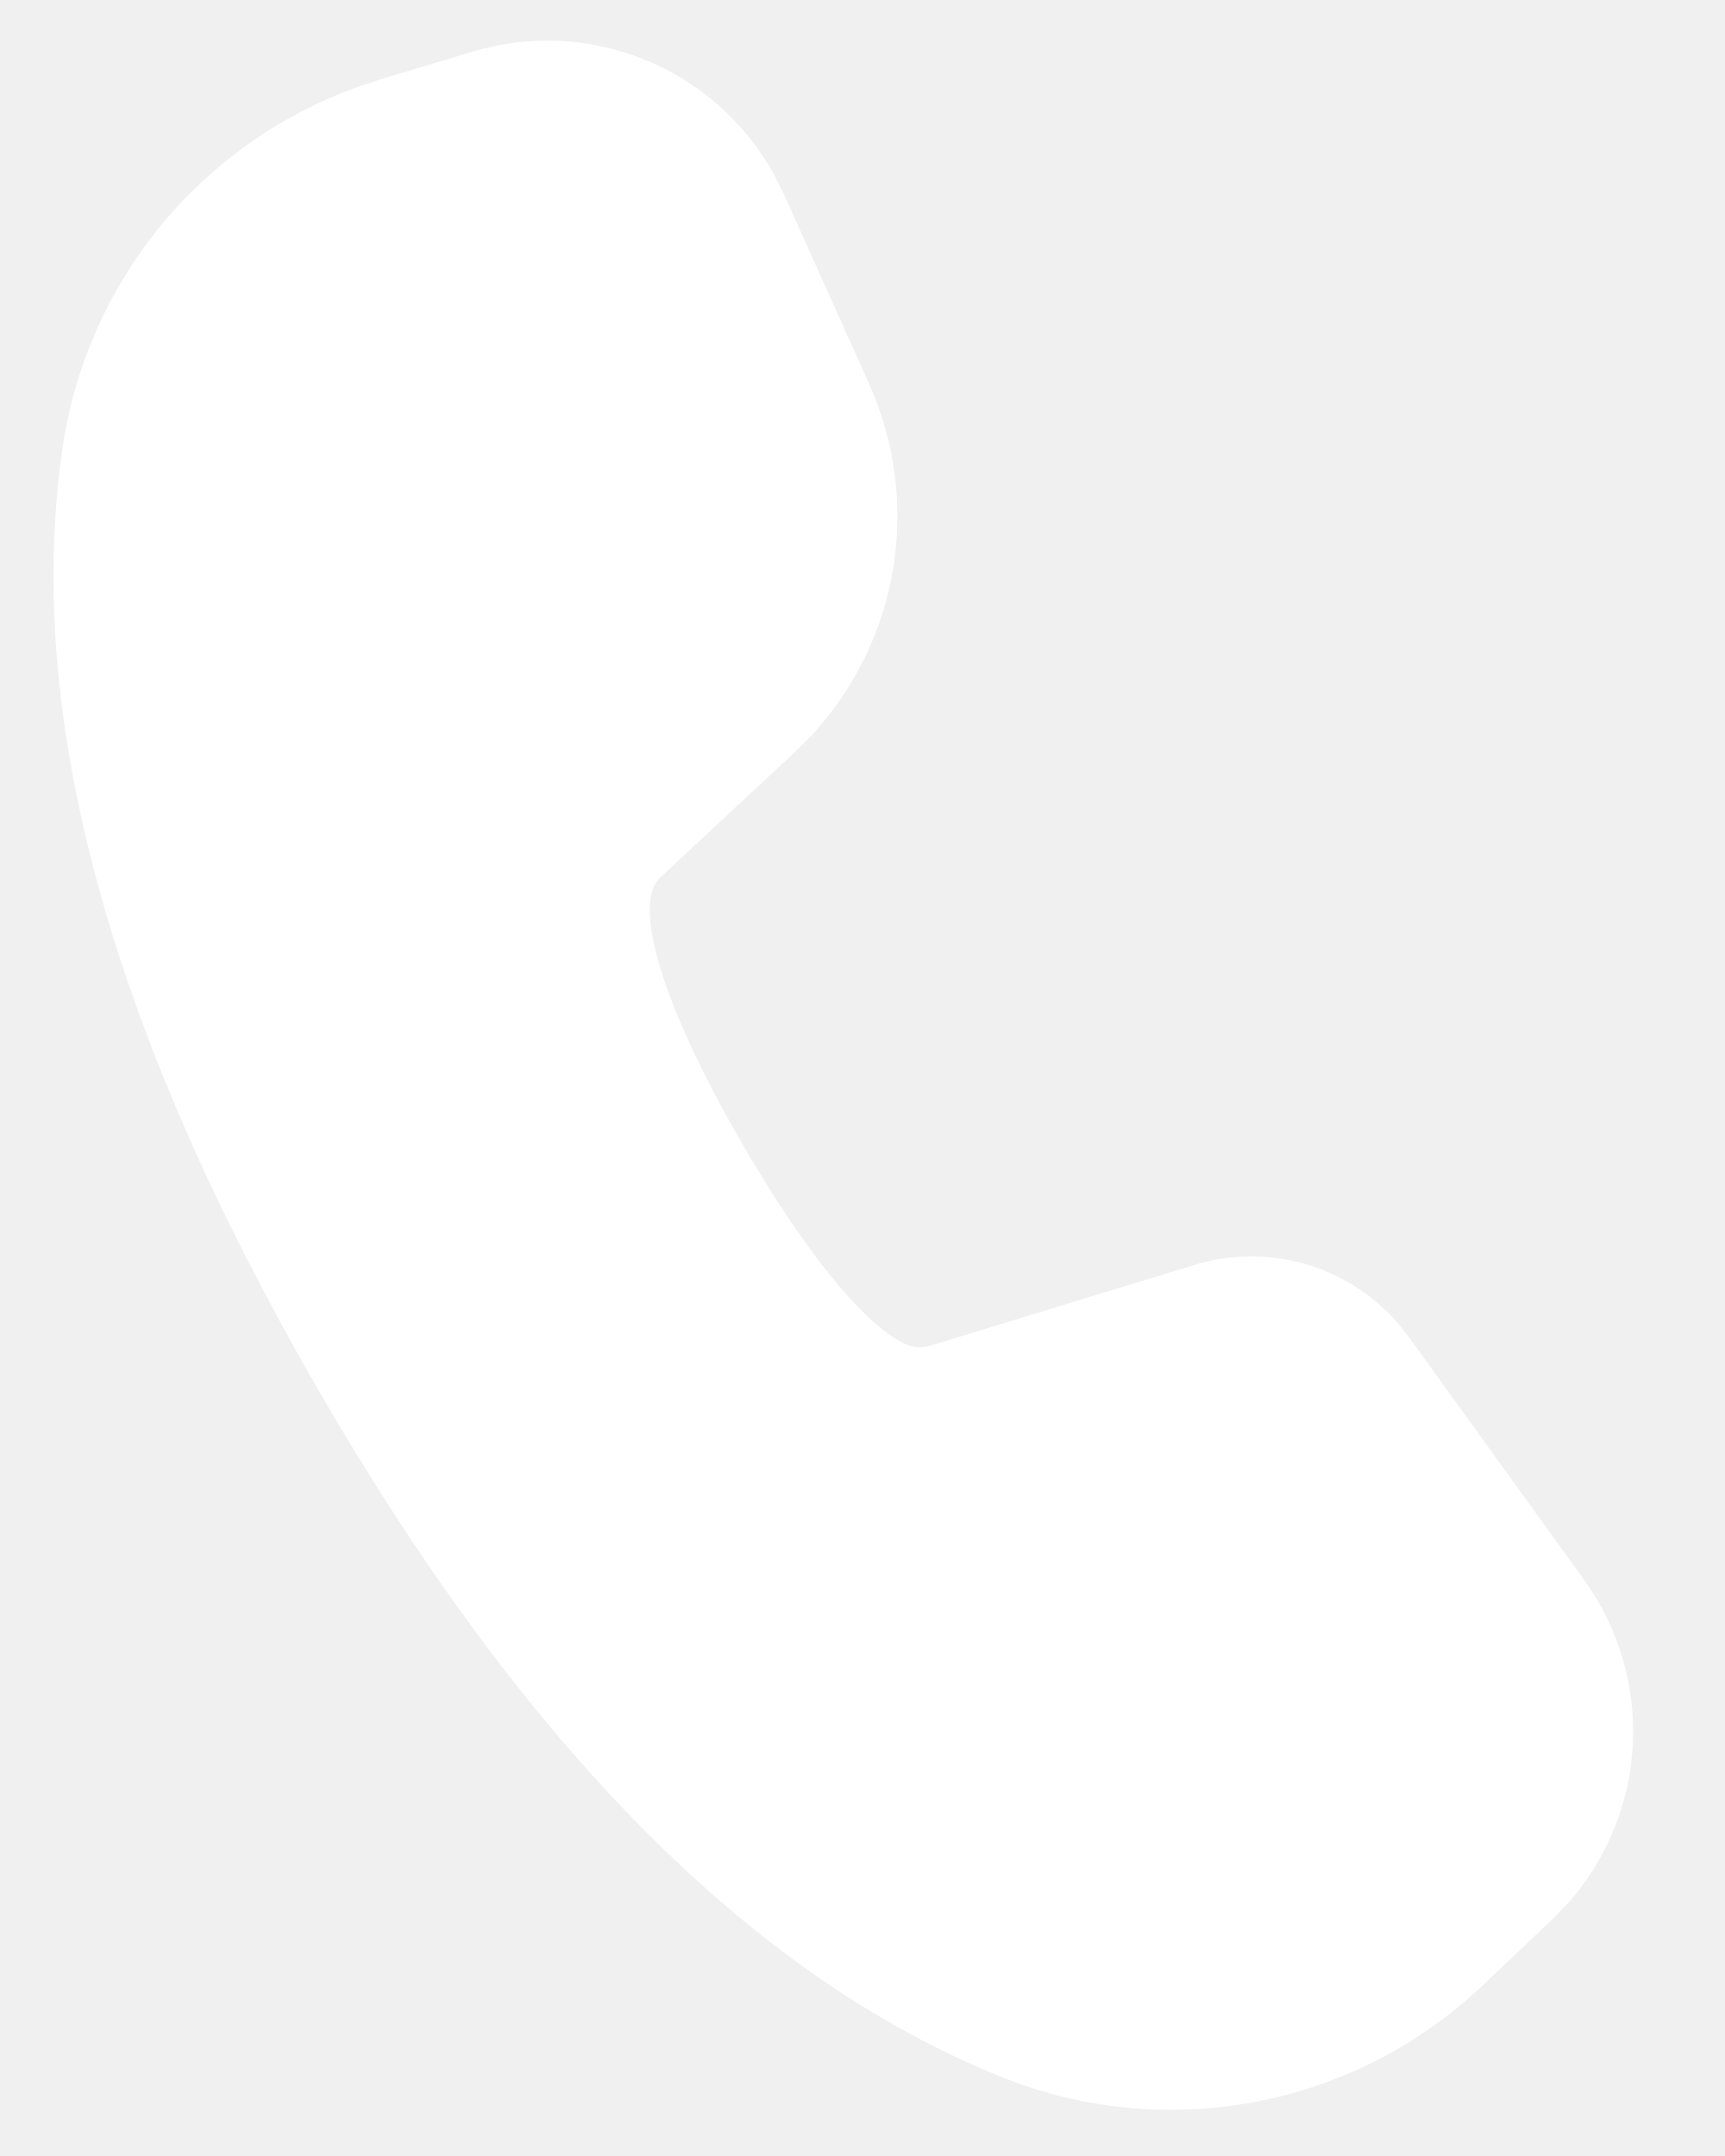
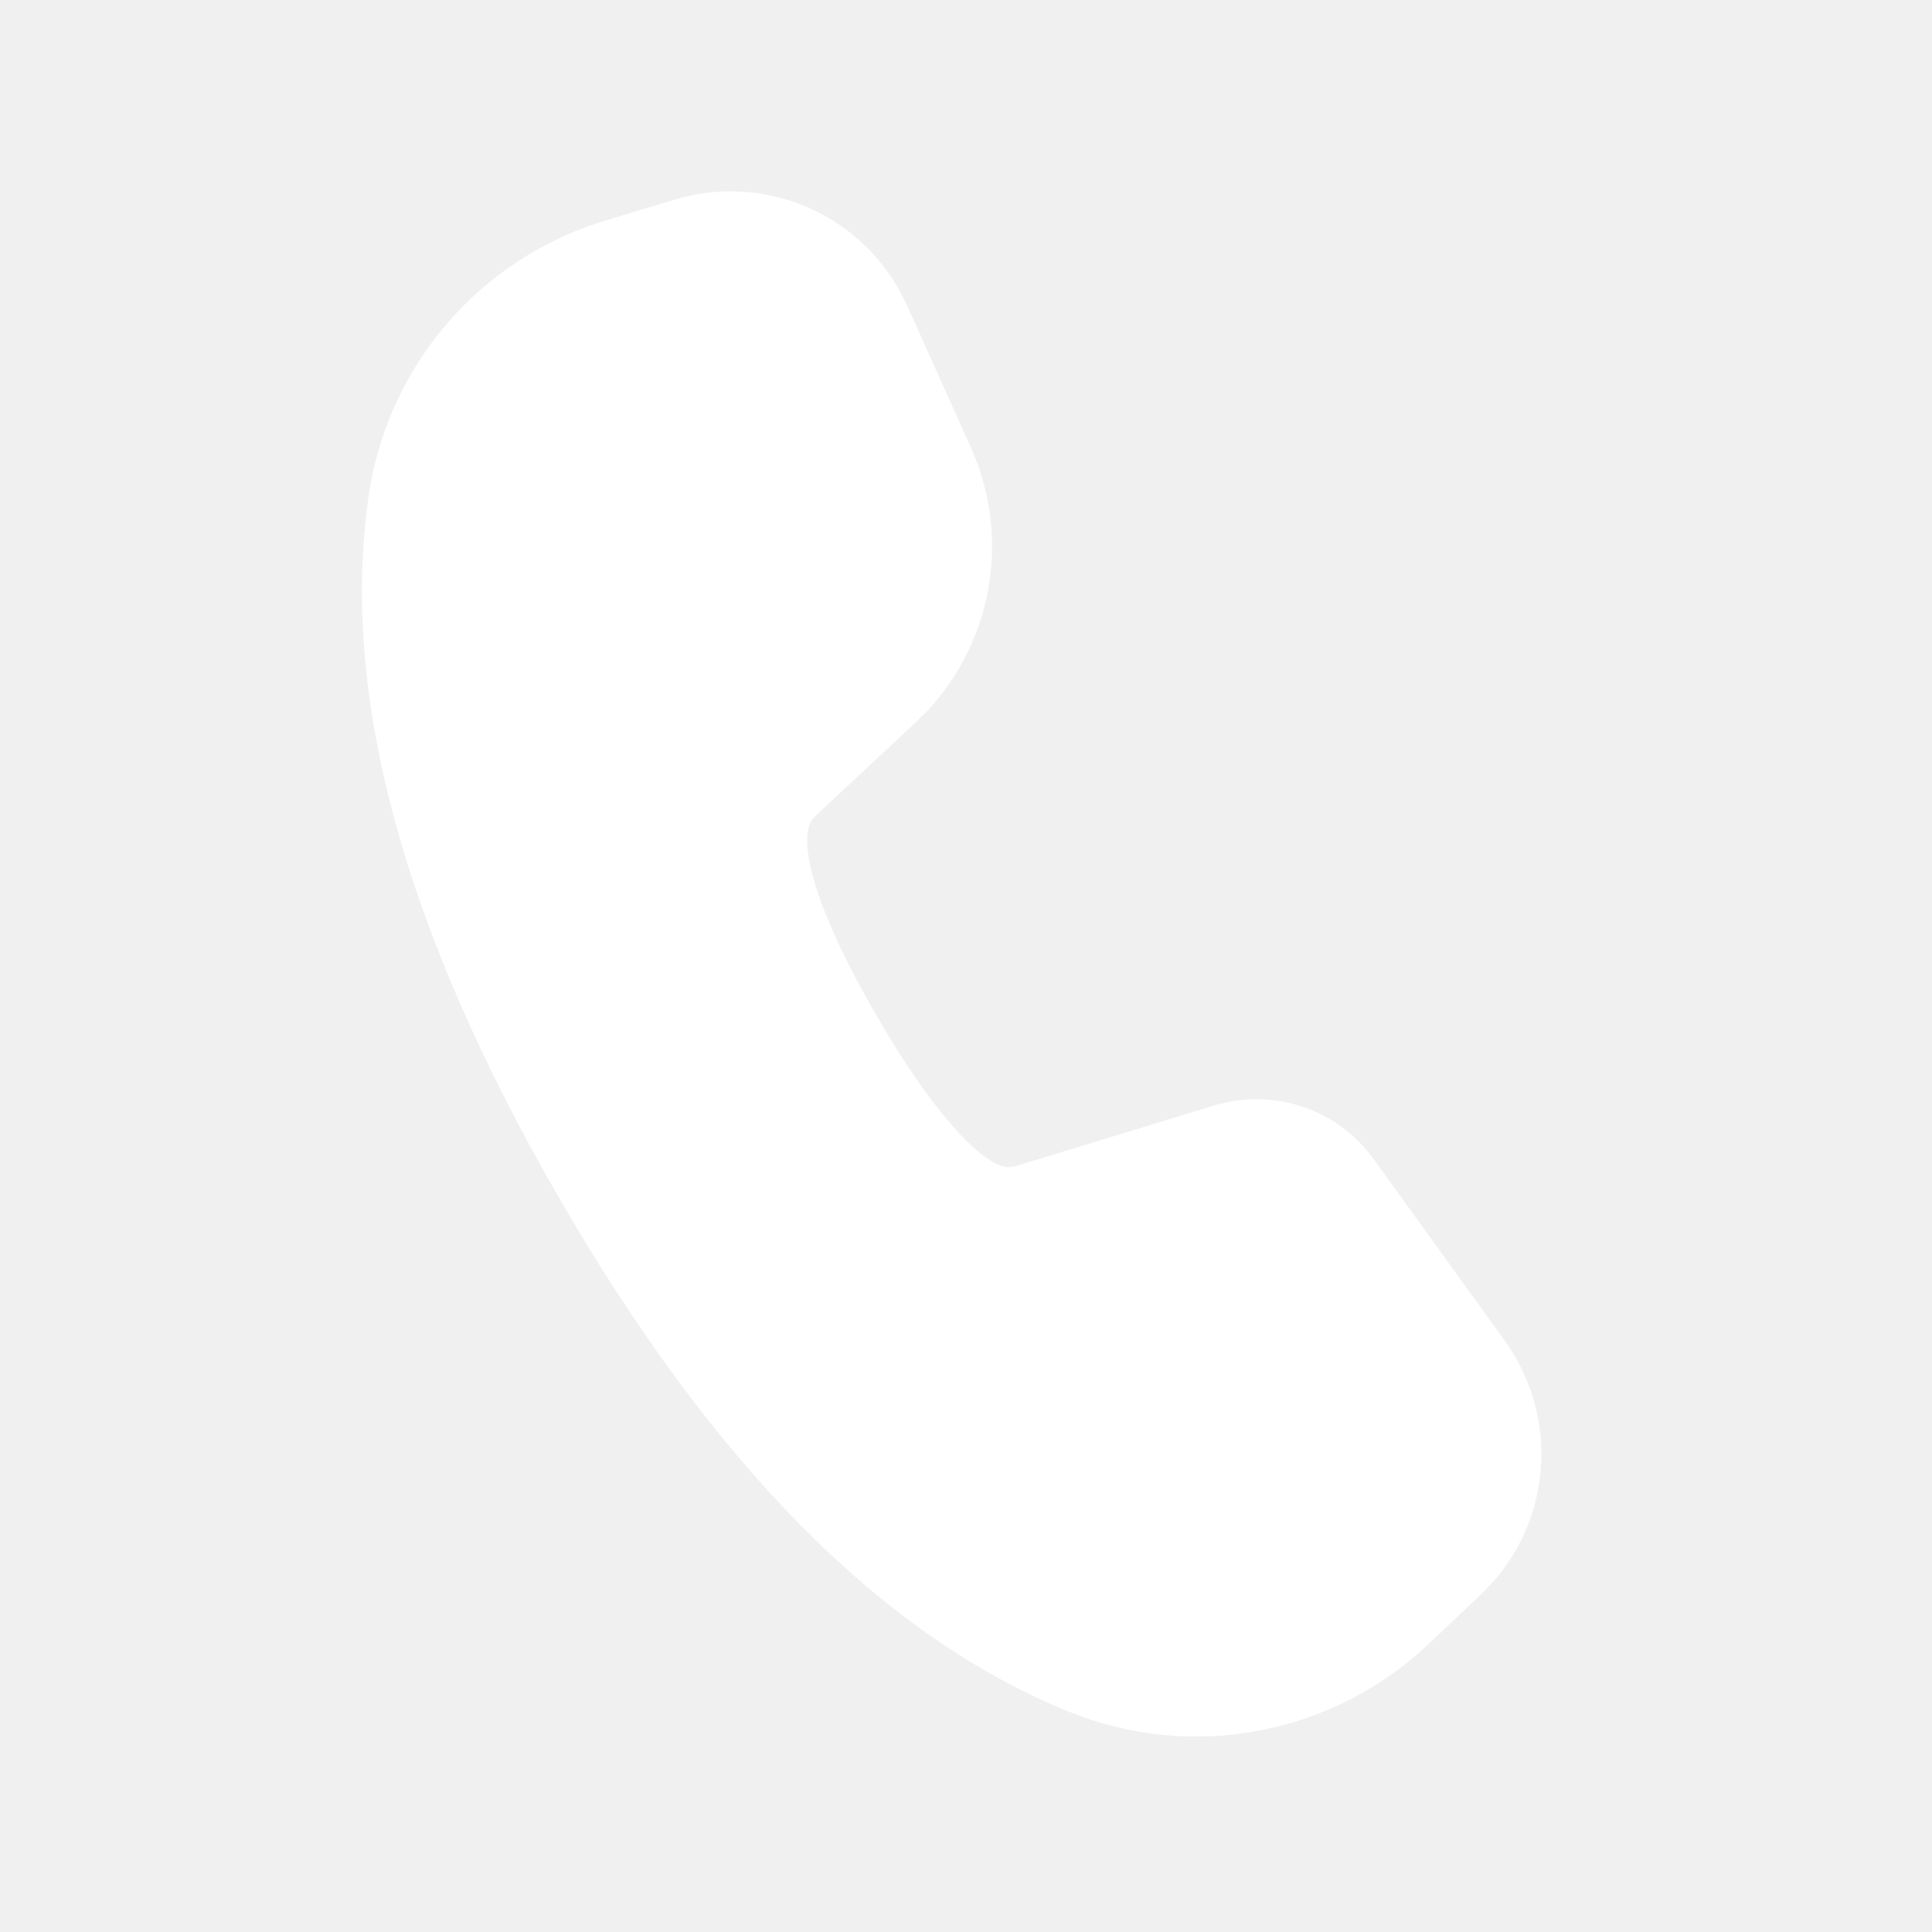
- <svg xmlns="http://www.w3.org/2000/svg" width="16" height="20" viewBox="0 0 16 20" fill="none">
-   <path d="M4.384 0.479C4.909 0.321 5.473 0.347 5.981 0.554C6.489 0.76 6.911 1.135 7.177 1.614L7.267 1.793L8.06 3.558C8.301 4.094 8.379 4.689 8.285 5.269C8.191 5.849 7.928 6.388 7.53 6.82L7.371 6.978L6.118 8.146C5.893 8.36 6.062 9.186 6.879 10.6C7.612 11.872 8.211 12.466 8.504 12.498H8.556L8.619 12.486L11.079 11.734C11.41 11.633 11.763 11.629 12.095 11.722C12.428 11.816 12.727 12.004 12.956 12.263L13.066 12.401L14.694 14.657C15.013 15.099 15.172 15.637 15.145 16.181C15.118 16.726 14.906 17.245 14.545 17.654L14.398 17.805L13.747 18.422C13.163 18.975 12.432 19.348 11.642 19.498C10.852 19.648 10.035 19.568 9.289 19.267C6.967 18.331 4.857 16.193 2.941 12.874C1.021 9.546 0.223 6.646 0.579 4.162C0.687 3.411 0.997 2.703 1.474 2.114C1.952 1.525 2.581 1.076 3.294 0.815L3.525 0.738L4.384 0.479Z" fill="white" />
+ <svg xmlns="http://www.w3.org/2000/svg" width="24" height="24" viewBox="0 0 24 24" fill="none">
+   <path d="M8.384 2.479C8.909 2.321 9.473 2.347 9.981 2.554C10.489 2.76 10.911 3.135 11.177 3.614L11.267 3.793L12.06 5.558C12.301 6.094 12.379 6.689 12.285 7.269C12.191 7.849 11.928 8.388 11.53 8.82L11.371 8.978L10.118 10.146C9.893 10.36 10.062 11.186 10.879 12.6C11.612 13.872 12.211 14.466 12.504 14.498H12.556L12.619 14.486L15.079 13.734C15.41 13.633 15.763 13.629 16.096 13.722C16.428 13.816 16.727 14.004 16.956 14.263L17.066 14.401L18.694 16.657C19.013 17.099 19.172 17.637 19.145 18.181C19.118 18.726 18.906 19.245 18.545 19.654L18.398 19.805L17.747 20.422C17.163 20.975 16.432 21.348 15.642 21.498C14.852 21.648 14.035 21.568 13.289 21.267C10.967 20.331 8.857 18.193 6.941 14.874C5.021 11.546 4.223 8.646 4.579 6.162C4.687 5.411 4.997 4.703 5.474 4.114C5.952 3.525 6.581 3.076 7.294 2.815L7.525 2.738L8.384 2.479Z" fill="white" />
</svg>
